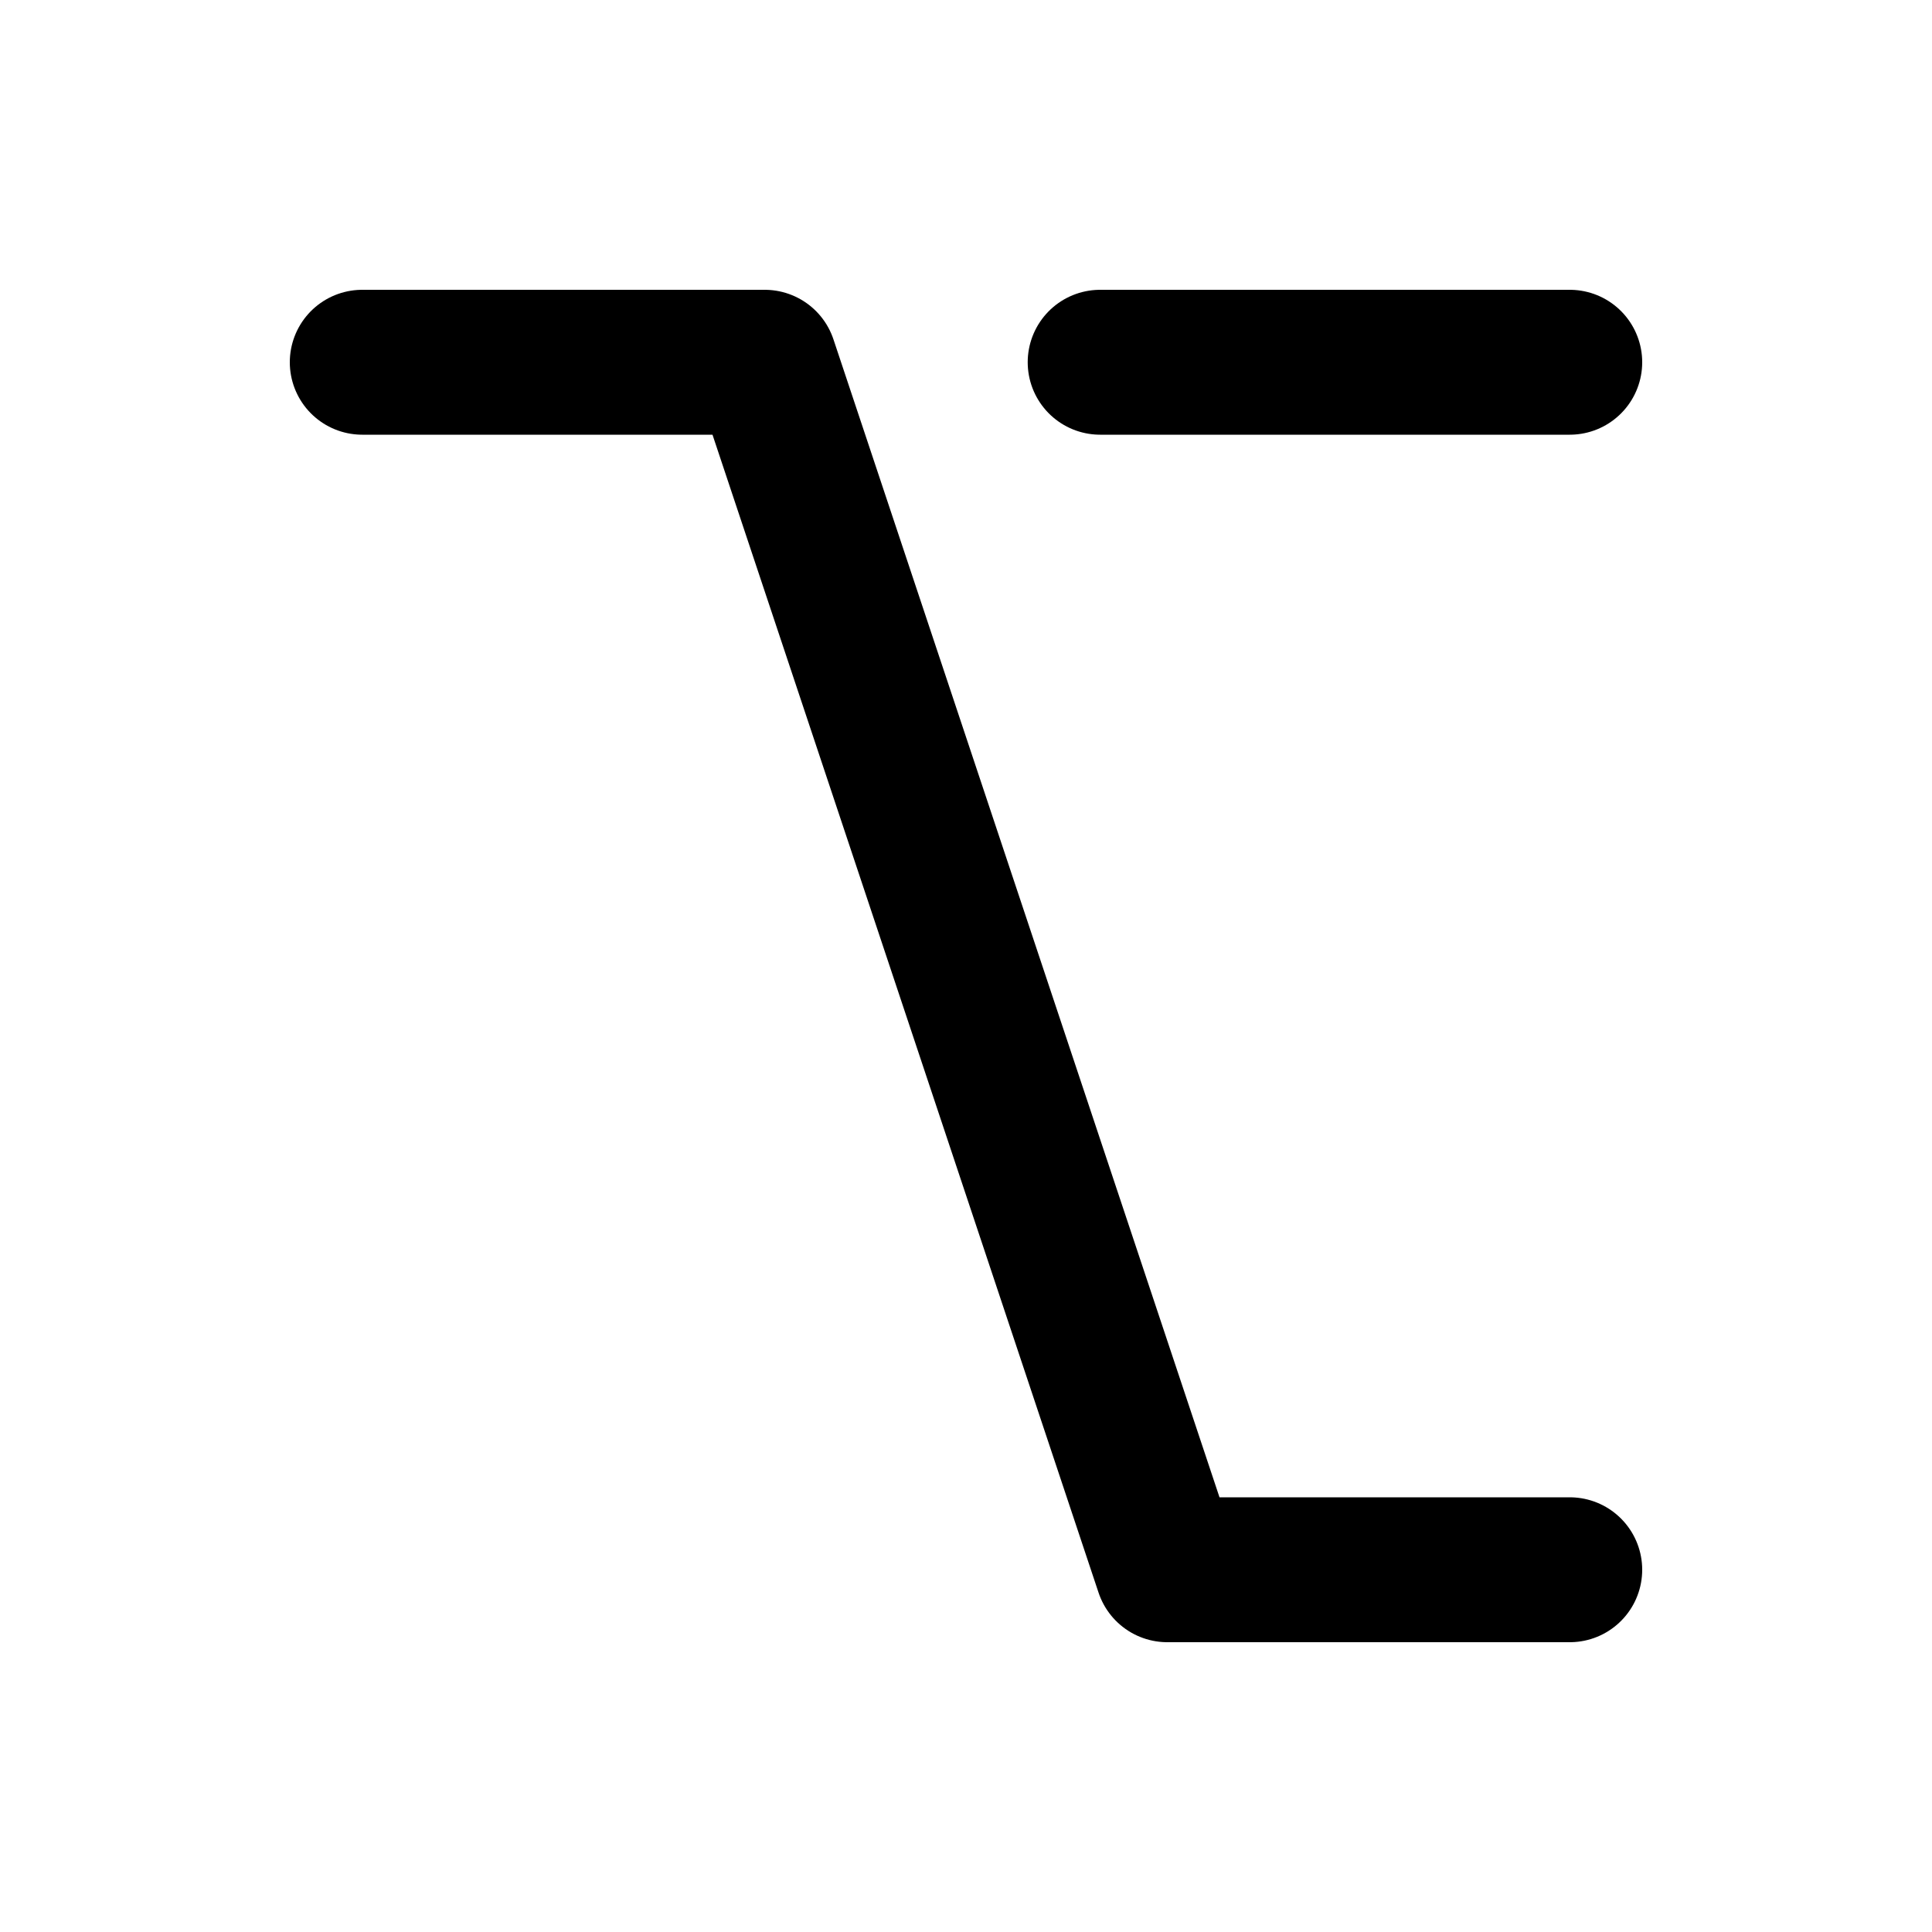
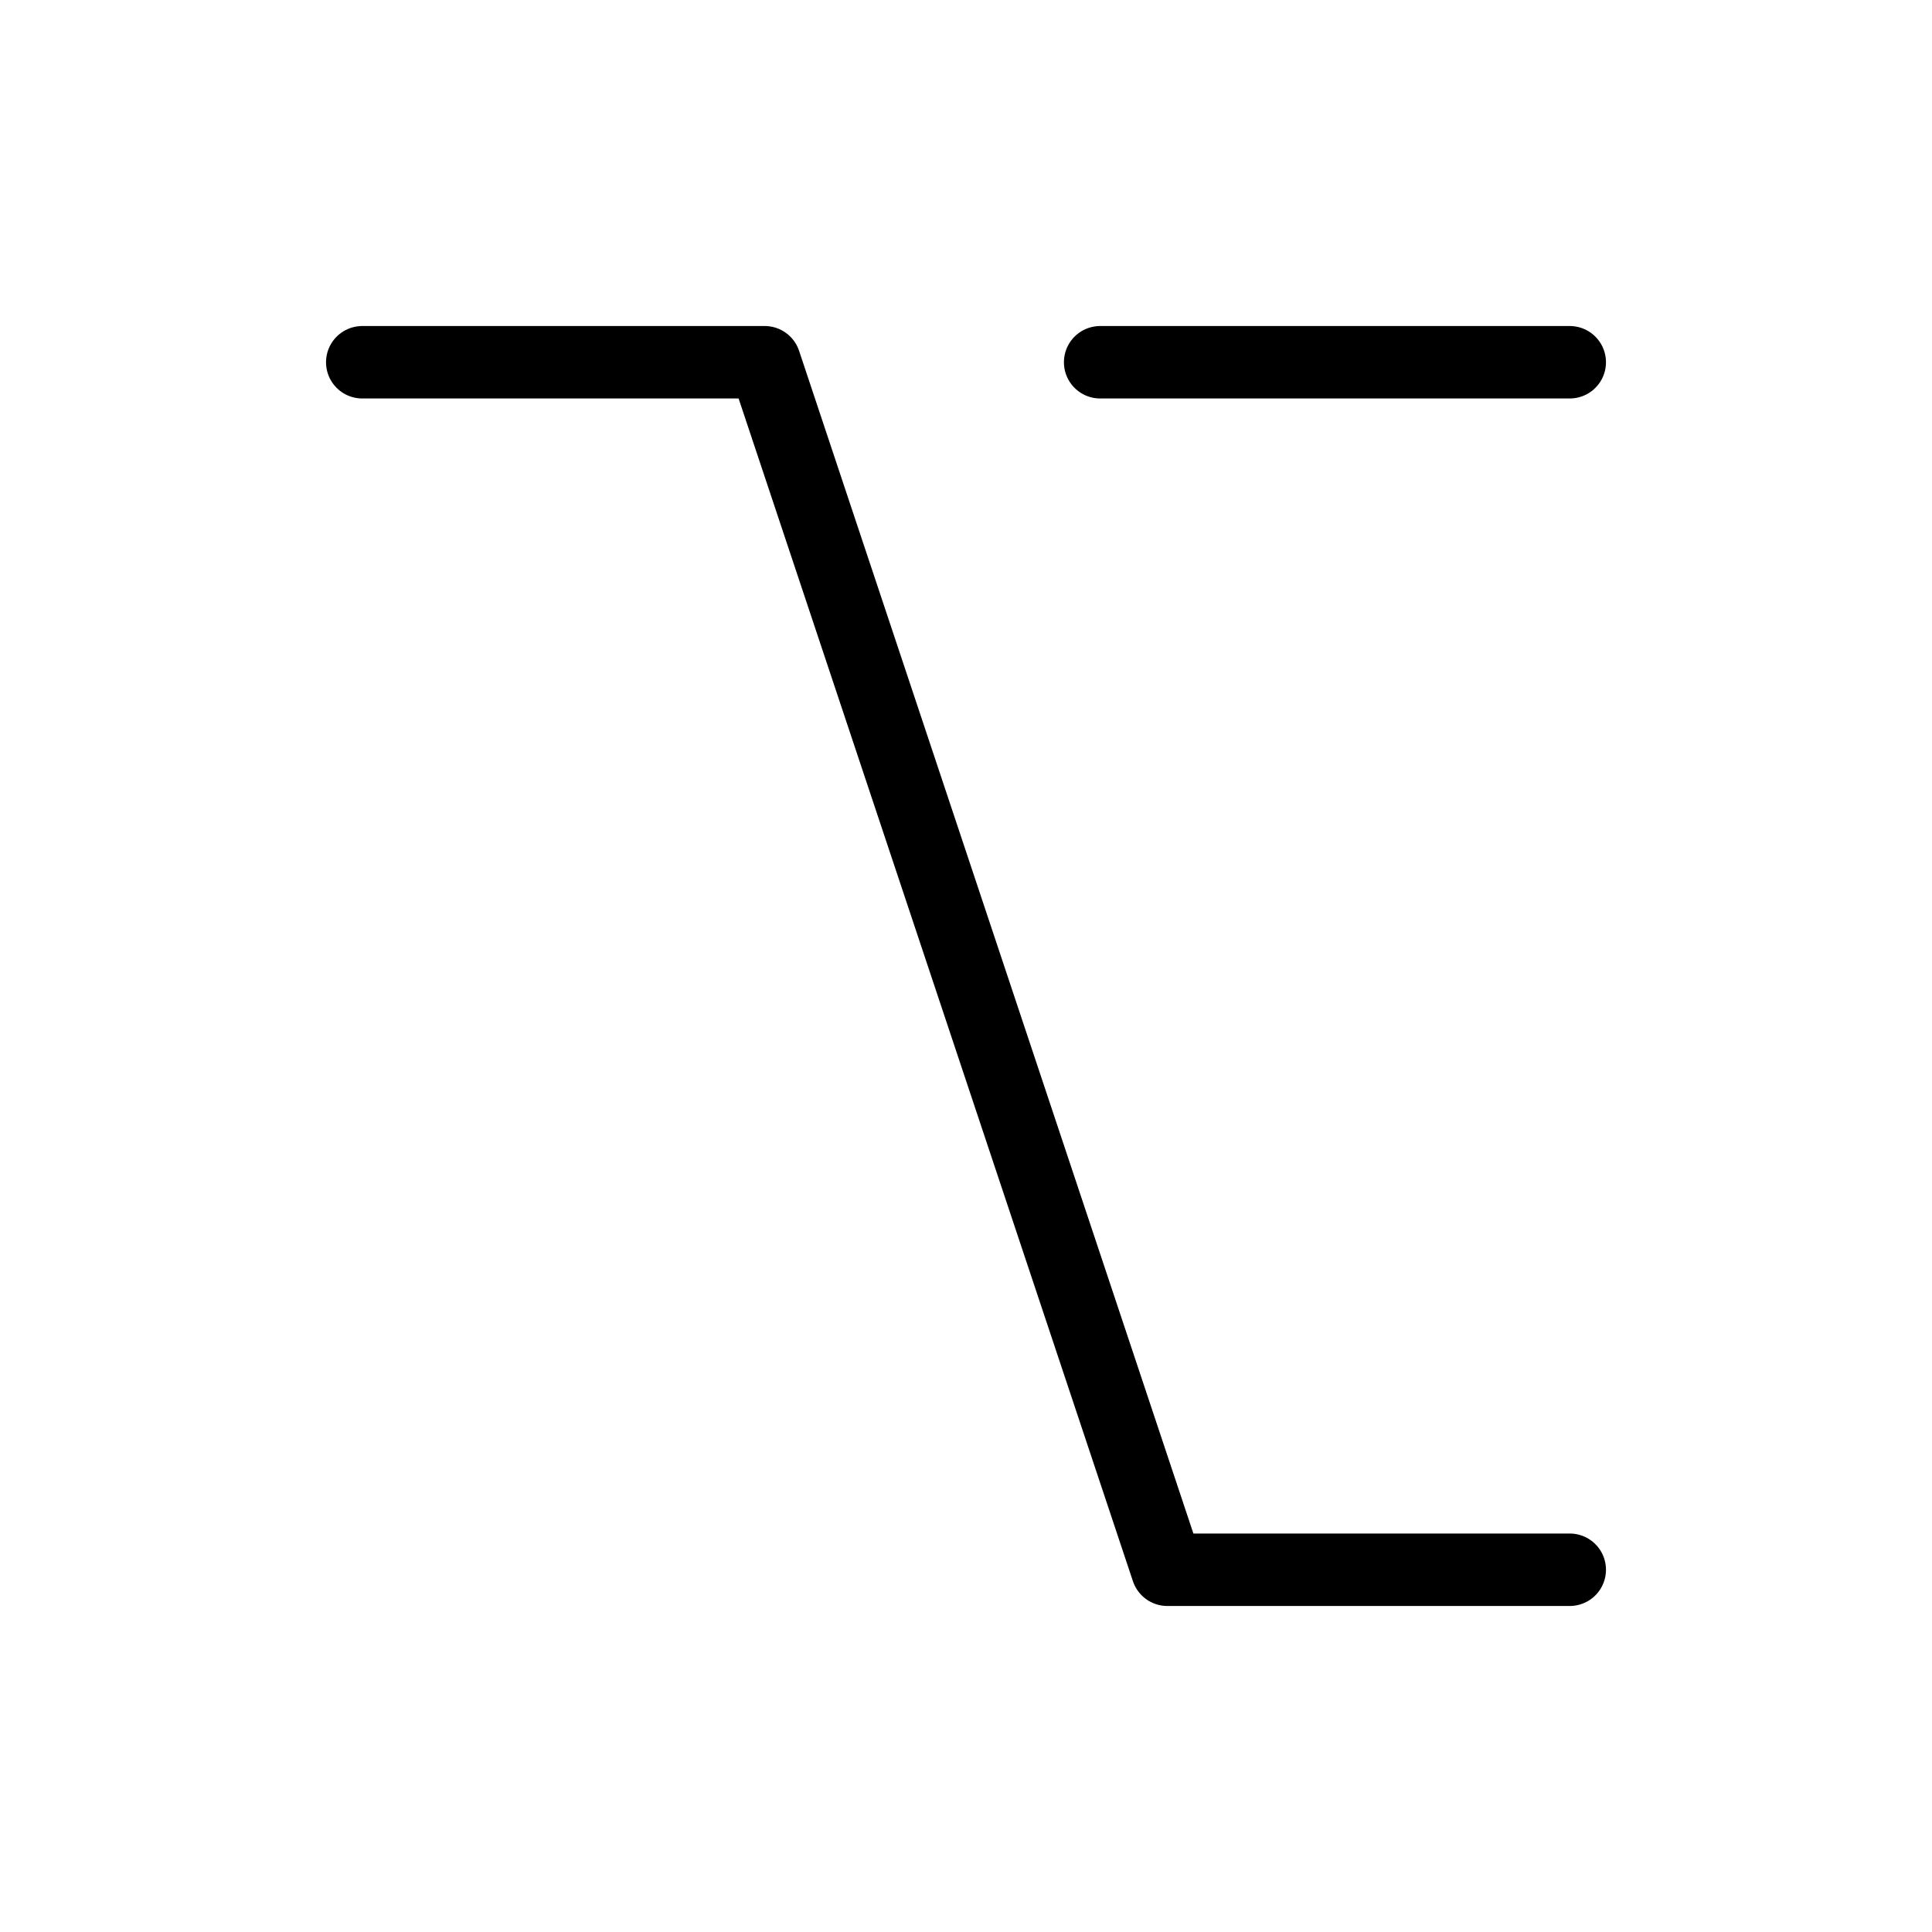
<svg xmlns="http://www.w3.org/2000/svg" width="16" height="16" viewBox="0 0 16 16" fill="none">
-   <path d="M3 3H6.333L9.667 13H13" stroke="black" stroke-width="1.2" stroke-linecap="round" stroke-linejoin="round" />
-   <path d="M9.111 3H13" stroke="black" stroke-width="1.2" stroke-linecap="round" stroke-linejoin="round" />
+   <path d="M3 3H6.333L9.667 13H13" stroke="black" stroke-width="0.6" stroke-linecap="round" stroke-linejoin="round" />
+   <path d="M9.111 3H13" stroke="black" stroke-width="0.6" stroke-linecap="round" stroke-linejoin="round" />
</svg>
